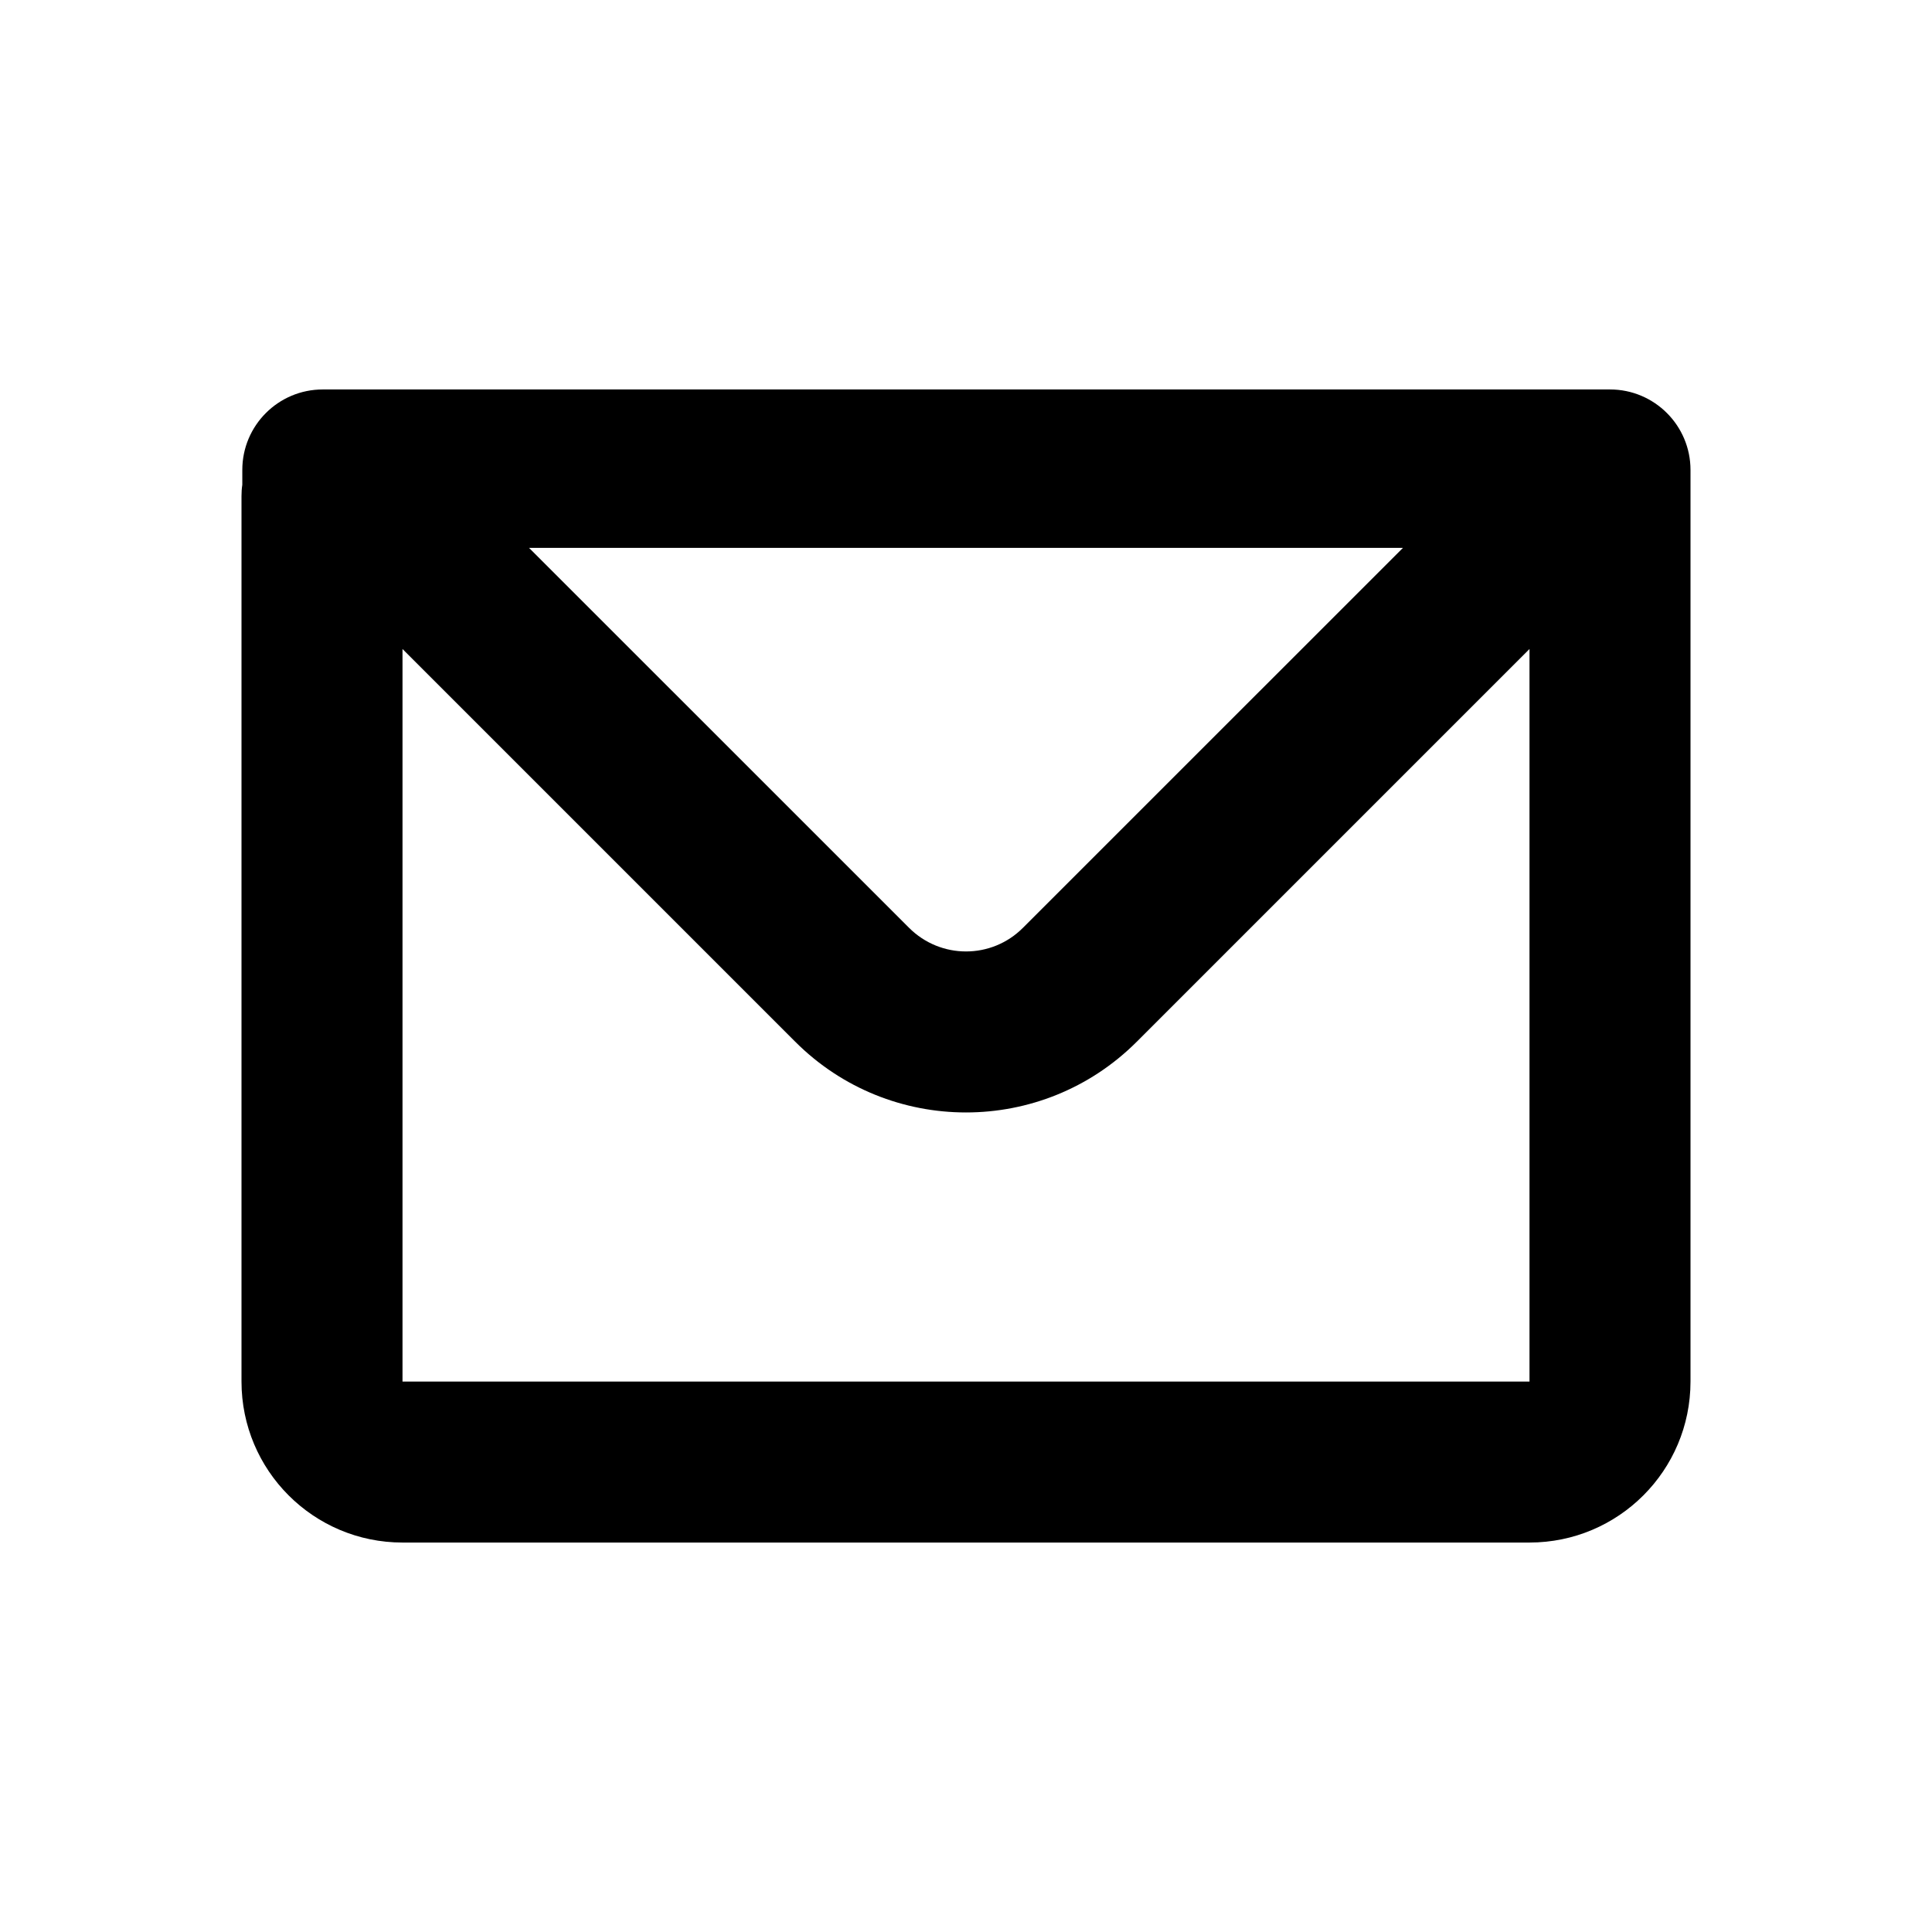
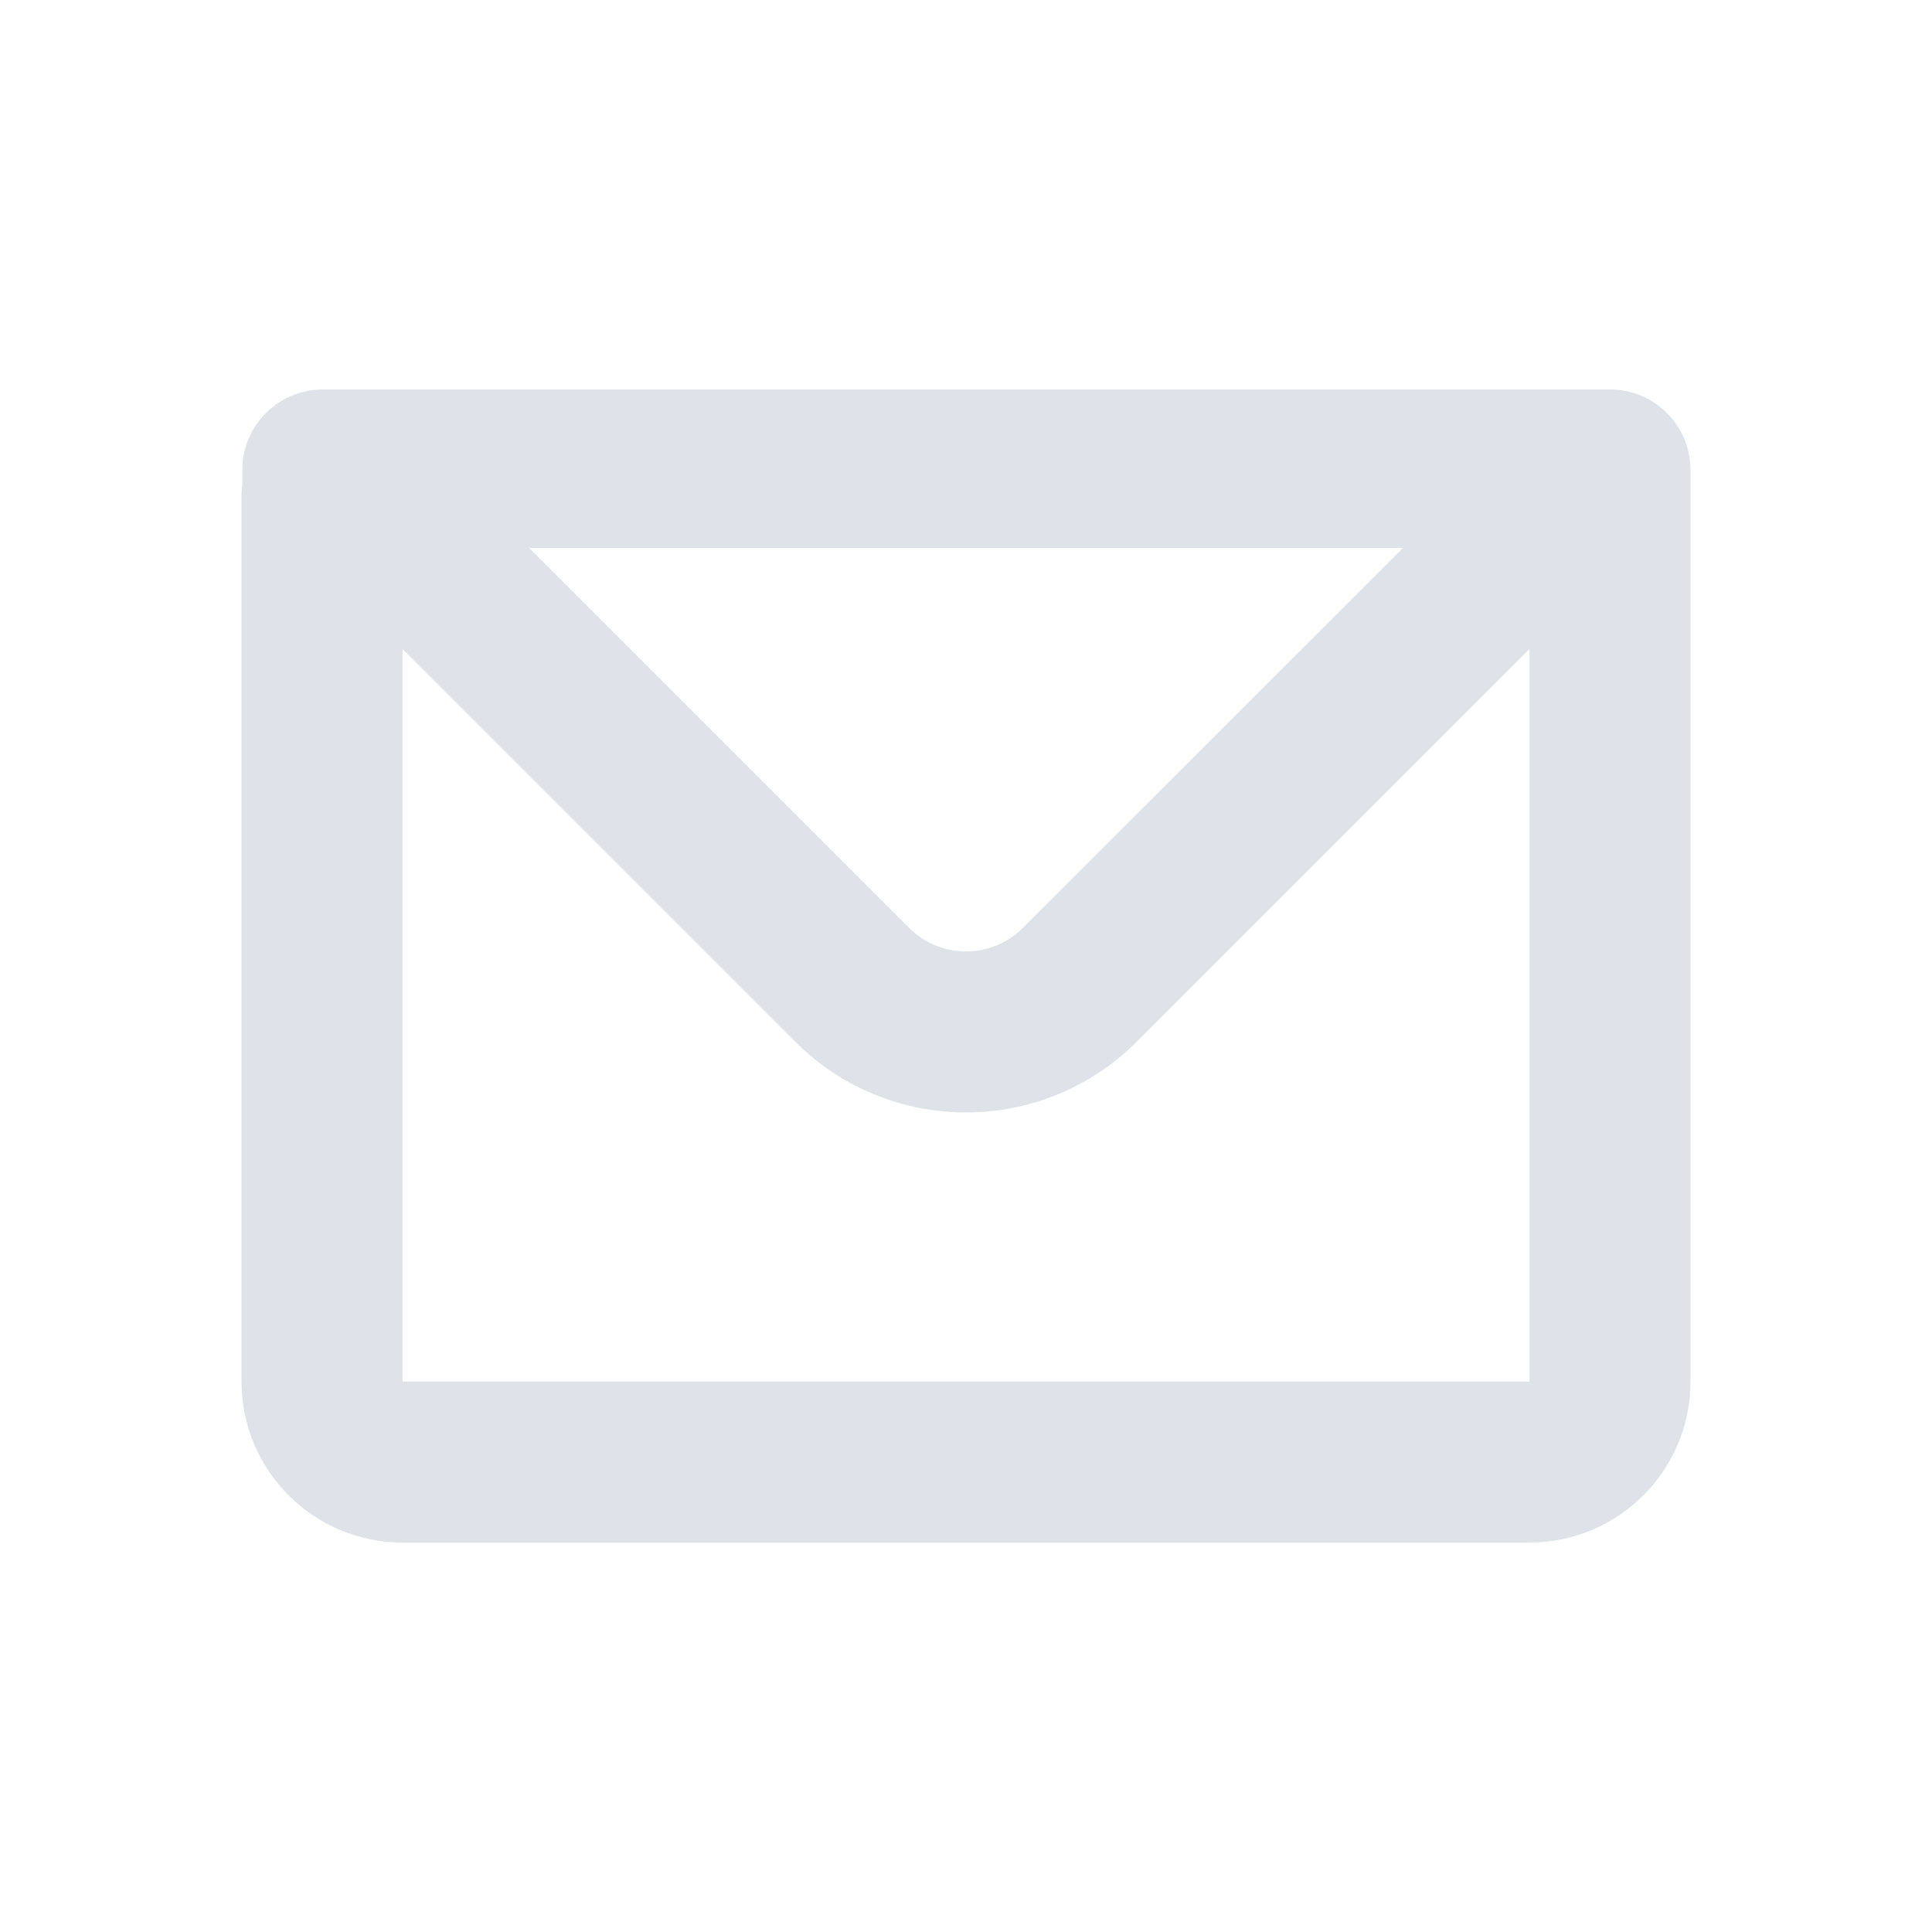
- <svg xmlns="http://www.w3.org/2000/svg" width="24" height="24" viewBox="0 0 24 24" fill="none">
-   <path fill-rule="evenodd" clip-rule="evenodd" d="M3.01 5.838C3.01 5.286 3.457 4.838 4.01 4.838H20C20.552 4.838 21 5.286 21 5.838V17.162C21 18.267 20.105 19.162 19 19.162H5C3.895 19.162 3 18.267 3 17.162V6.162C3 6.114 3.003 6.068 3.01 6.022V5.838ZM5 8.062V17.162H19V8.062L14.121 12.941C12.95 14.112 11.05 14.112 9.879 12.941L5 8.062ZM6.572 6.806H17.428L12.707 11.526C12.317 11.917 11.684 11.917 11.293 11.526L6.572 6.806Z" fill="currentColor" />
+ <svg xmlns="http://www.w3.org/2000/svg" width="100%" height="100%" viewBox="0 0 24 24" version="1.1" xml:space="preserve" style="fill-rule:evenodd;clip-rule:evenodd;stroke-linejoin:round;stroke-miterlimit:2;">
+   <path d="M3.01,5.838C3.01,5.286 3.457,4.838 4.01,4.838L20,4.838C20.552,4.838 21,5.286 21,5.838L21,17.162C21,18.267 20.105,19.162 19,19.162L5,19.162C3.895,19.162 3,18.267 3,17.162L3,6.162C3,6.114 3.003,6.068 3.01,6.022L3.01,5.838ZM5,8.062L5,17.162L19,17.162L19,8.062L14.121,12.941C12.95,14.112 11.05,14.112 9.879,12.941L5,8.062ZM6.572,6.806L17.428,6.806L12.707,11.526C12.317,11.917 11.684,11.917 11.293,11.526L6.572,6.806Z" style="fill:rgb(222,227,234);" />
</svg>
